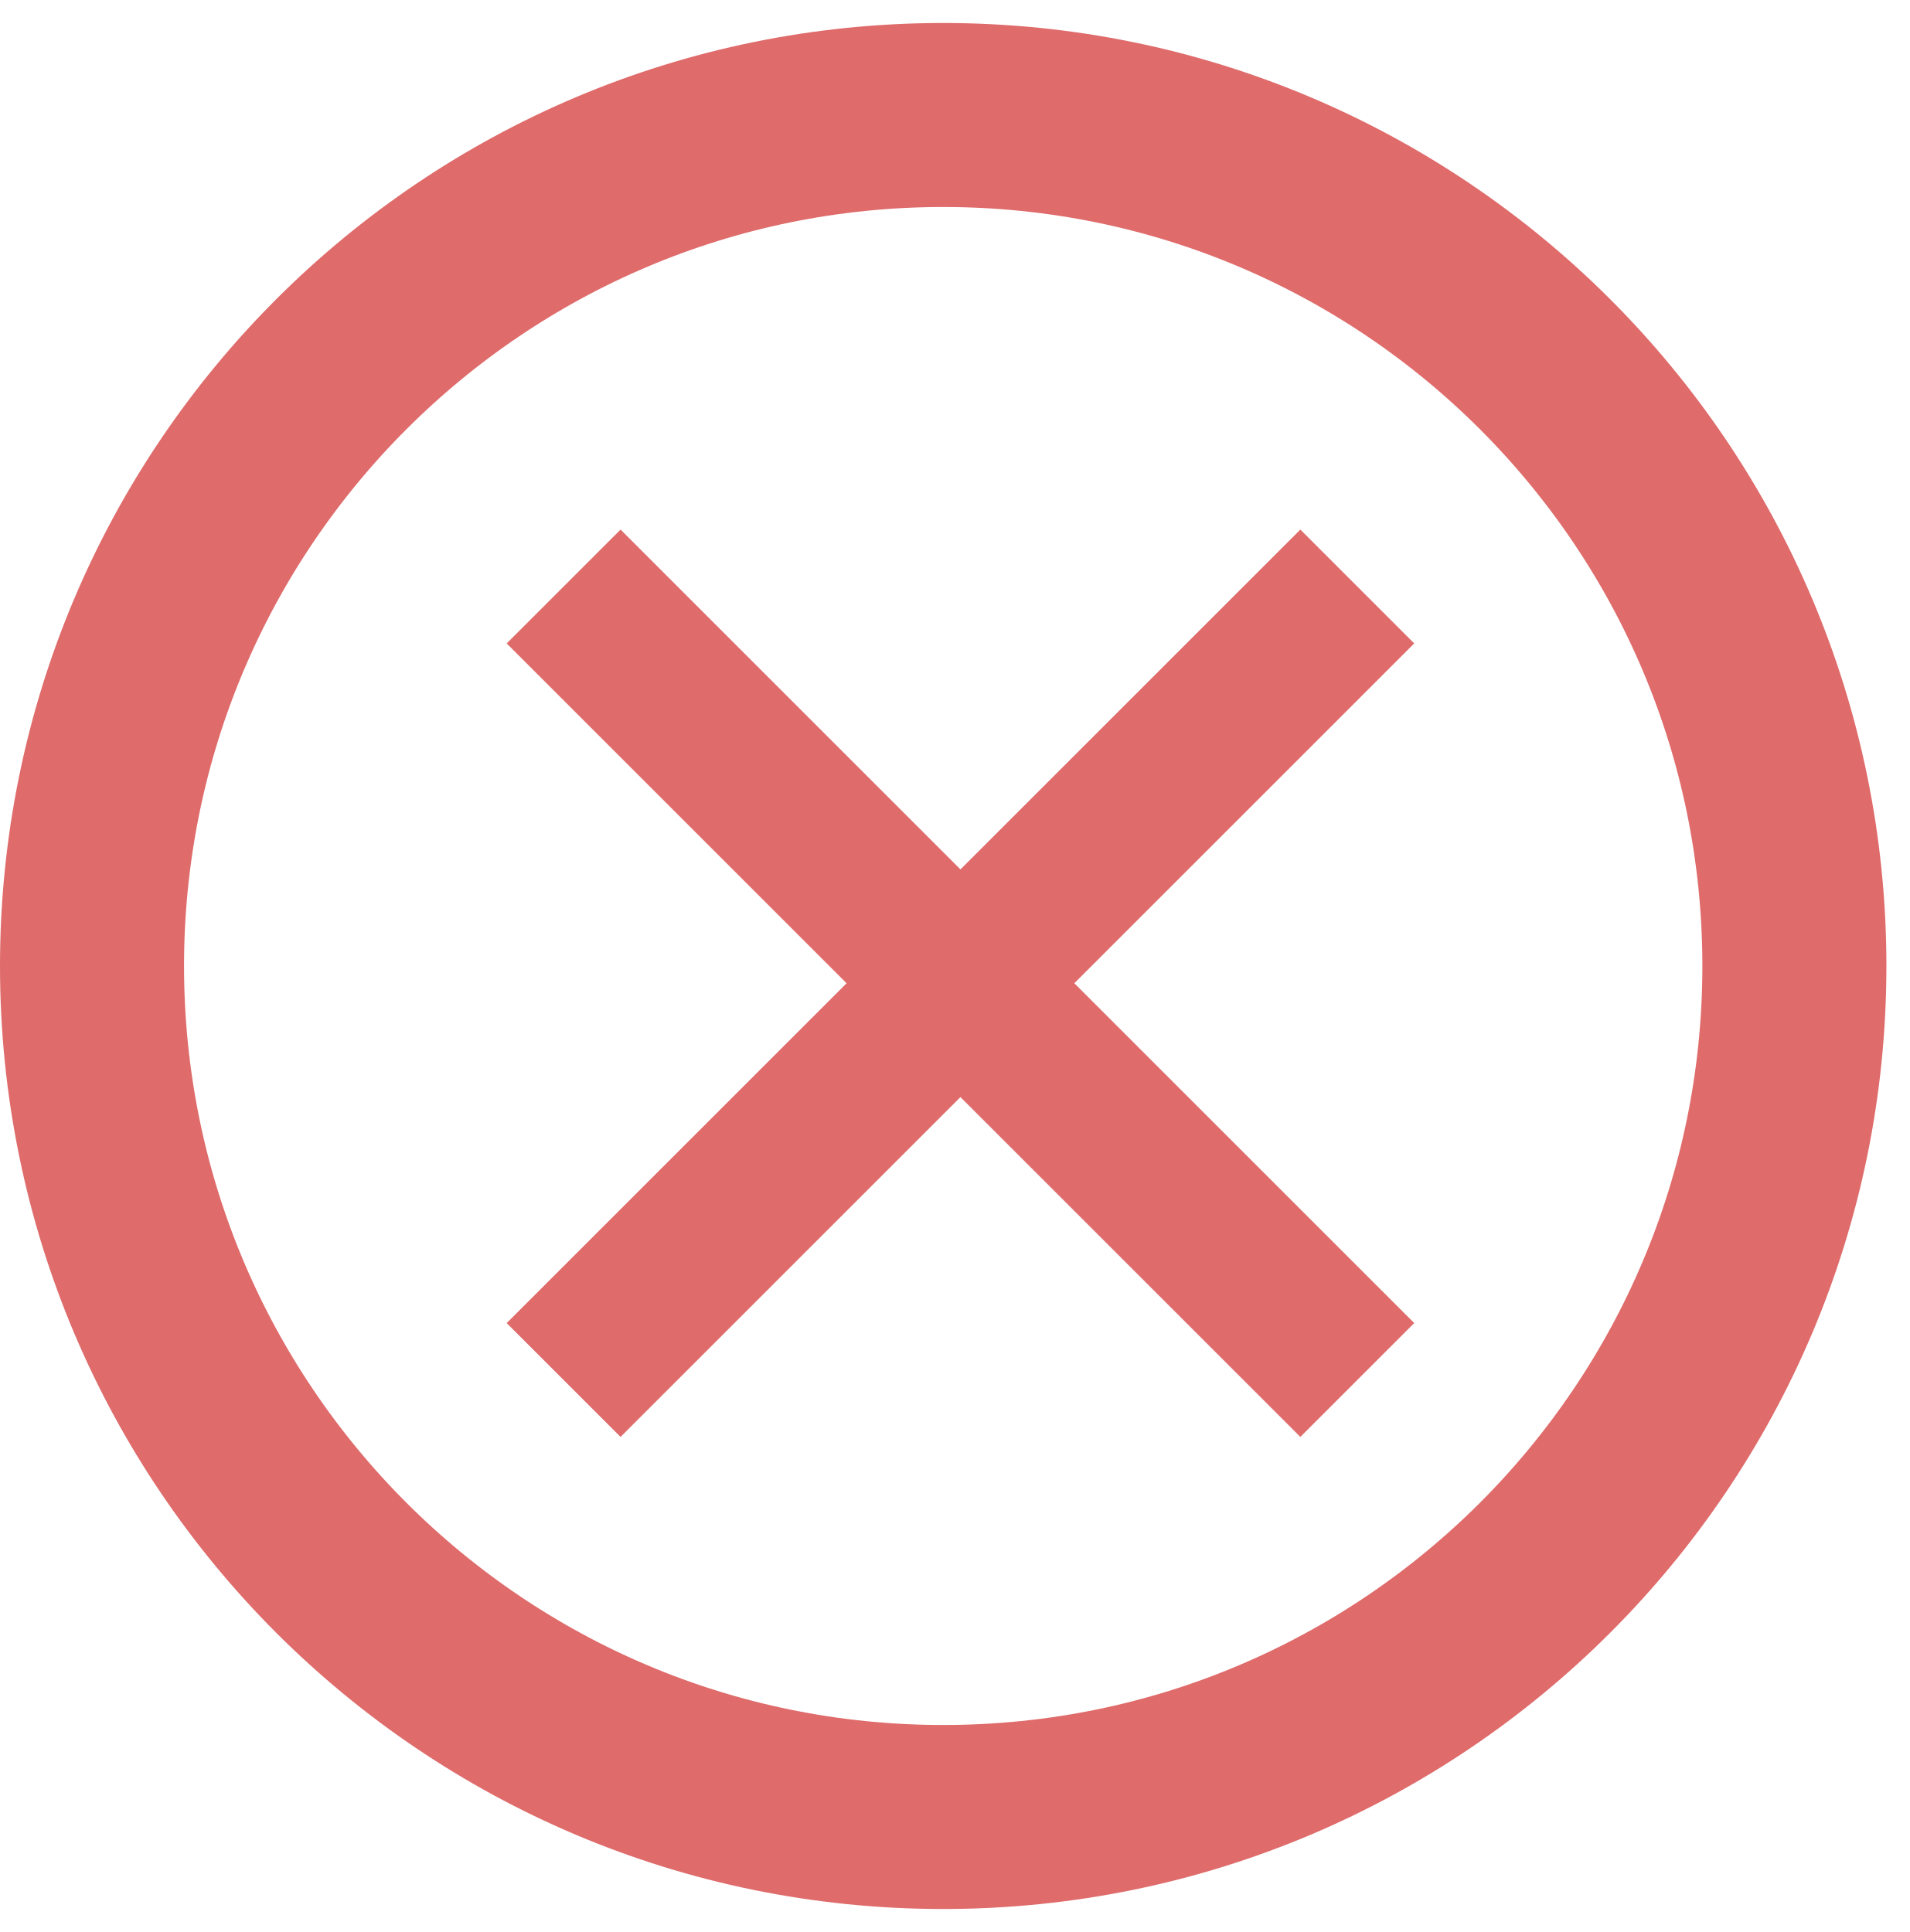
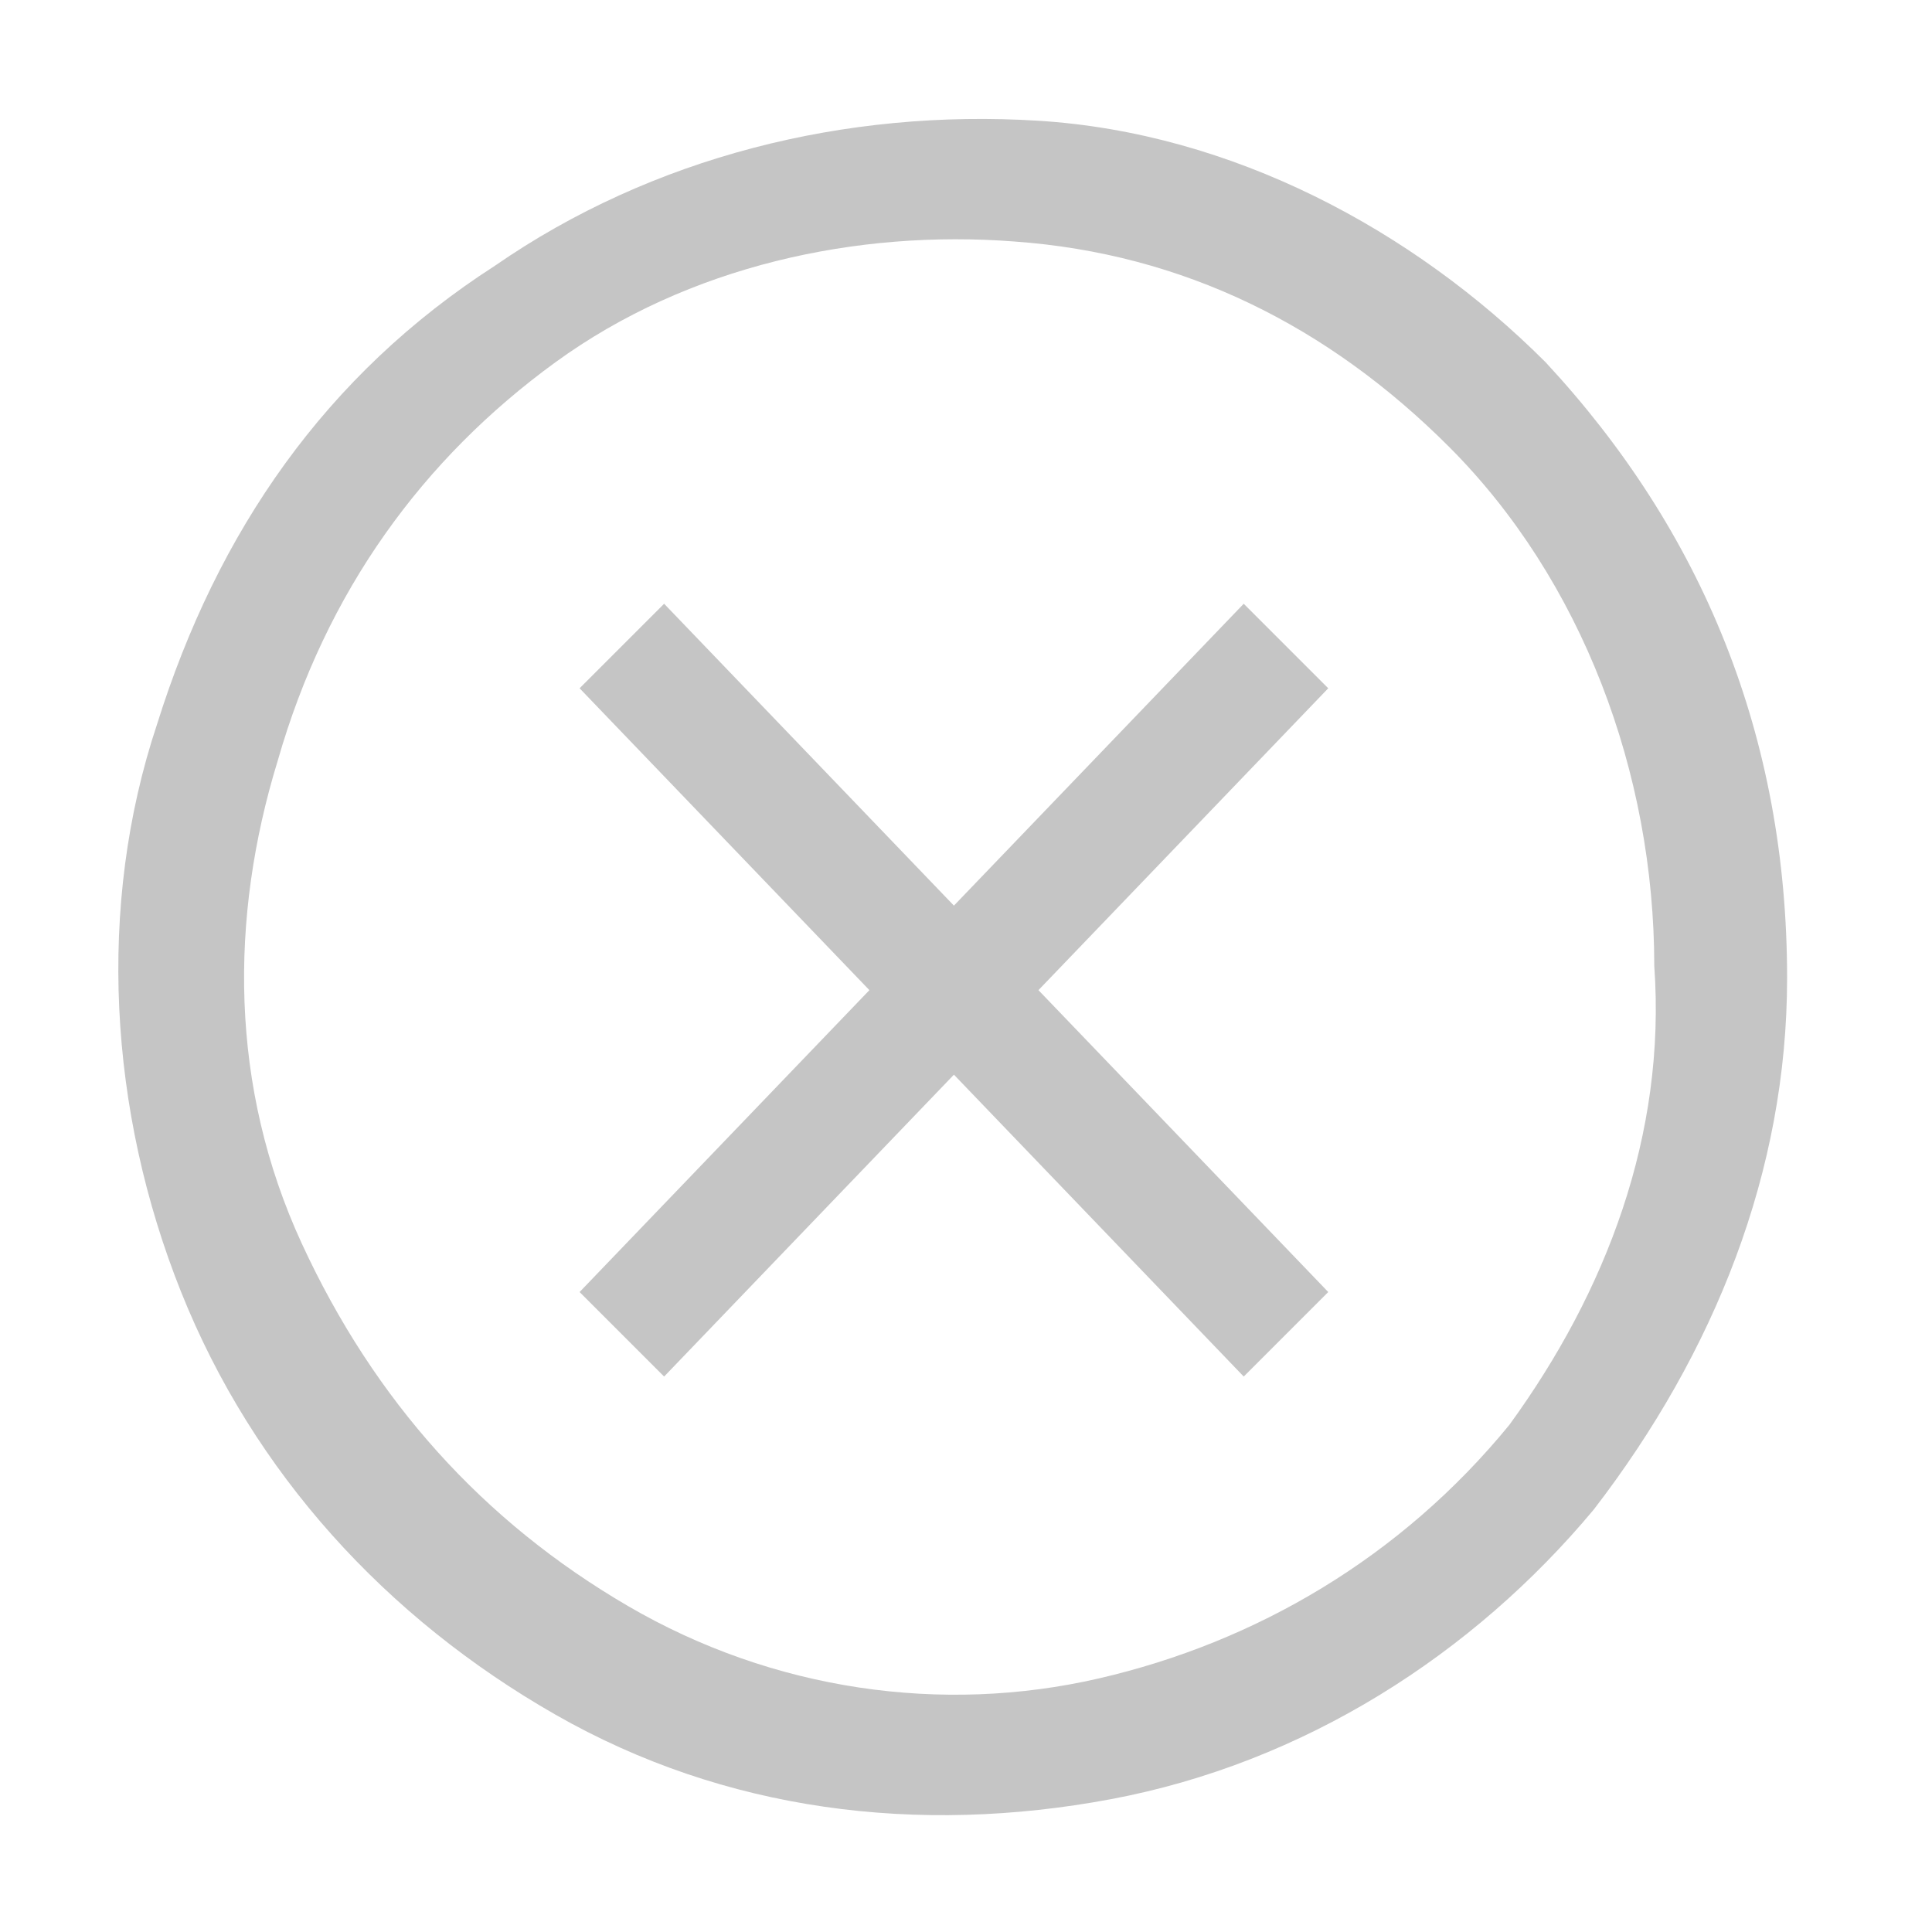
- <svg xmlns="http://www.w3.org/2000/svg" width="83" height="84" overflow="hidden">
-   <defs>
-     <clipPath id="clip0">
-       <path d="M508 531 591 531 591 615 508 615Z" fill-rule="evenodd" clip-rule="evenodd" />
-     </clipPath>
-   </defs>
-   <g clip-path="url(#clip0)" transform="translate(-508 -531)">
-     <path d="M567 591 532.5 556.5" stroke="#DF6B6B" stroke-width="7" stroke-miterlimit="8" fill="none" fill-rule="evenodd" />
-     <path d="M512 573C512 552.565 528.565 536 549 536 569.435 536 586 552.565 586 573 586 593.435 569.435 610 549 610 528.565 610 512 593.435 512 573Z" stroke="#DF6B6B" stroke-width="8" stroke-miterlimit="8" fill="none" fill-rule="evenodd" />
-     <path d="M0 0 34.5 34.5" stroke="#DF6B6B" stroke-width="7" stroke-miterlimit="8" fill="none" fill-rule="evenodd" transform="matrix(1 0 0 -1 532.5 591)" />
-   </g>
+ <svg xmlns="http://www.w3.org/2000/svg" width="16" height="16" viewBox="0 0 16 16" fill="none">
+   <path fill-rule="evenodd" clip-rule="evenodd" d="M8.6 1C10.2 1.1 11.7 1.9 12.8 3C14.1 4.4 14.8 6.1 14.8 8.1C14.8 9.7 14.2 11.2 13.2 12.5C12.2 13.7 10.8 14.6 9.2 14.9C7.6 15.2 6 15 4.6 14.2C3.2 13.4 2.1 12.2 1.5 10.7C0.9 9.2 0.8 7.5 1.3 6C1.8 4.4 2.7 3.1 4.1 2.2C5.4 1.3 7 0.9 8.6 1ZM9.1 13.9C10.4 13.6 11.6 12.9 12.5 11.8C13.3 10.7 13.8 9.4 13.7 8C13.7 6.4 13.1 4.8 12 3.7C11 2.7 9.8 2.1 8.4 2C7.1 1.9 5.7 2.2 4.6 3C3.5 3.8 2.7 4.9 2.3 6.3C1.9 7.6 1.9 9 2.5 10.3C3.1 11.6 4 12.6 5.2 13.3C6.4 14 7.8 14.2 9.1 13.9ZM7.9 7.5L10.3 5L11 5.7L8.6 8.2L11 10.7L10.3 11.4L7.9 8.9L5.5 11.4L4.8 10.7L7.2 8.2L4.8 5.7L5.5 5L7.9 7.5Z" fill="#C5C5C5" />
</svg>
